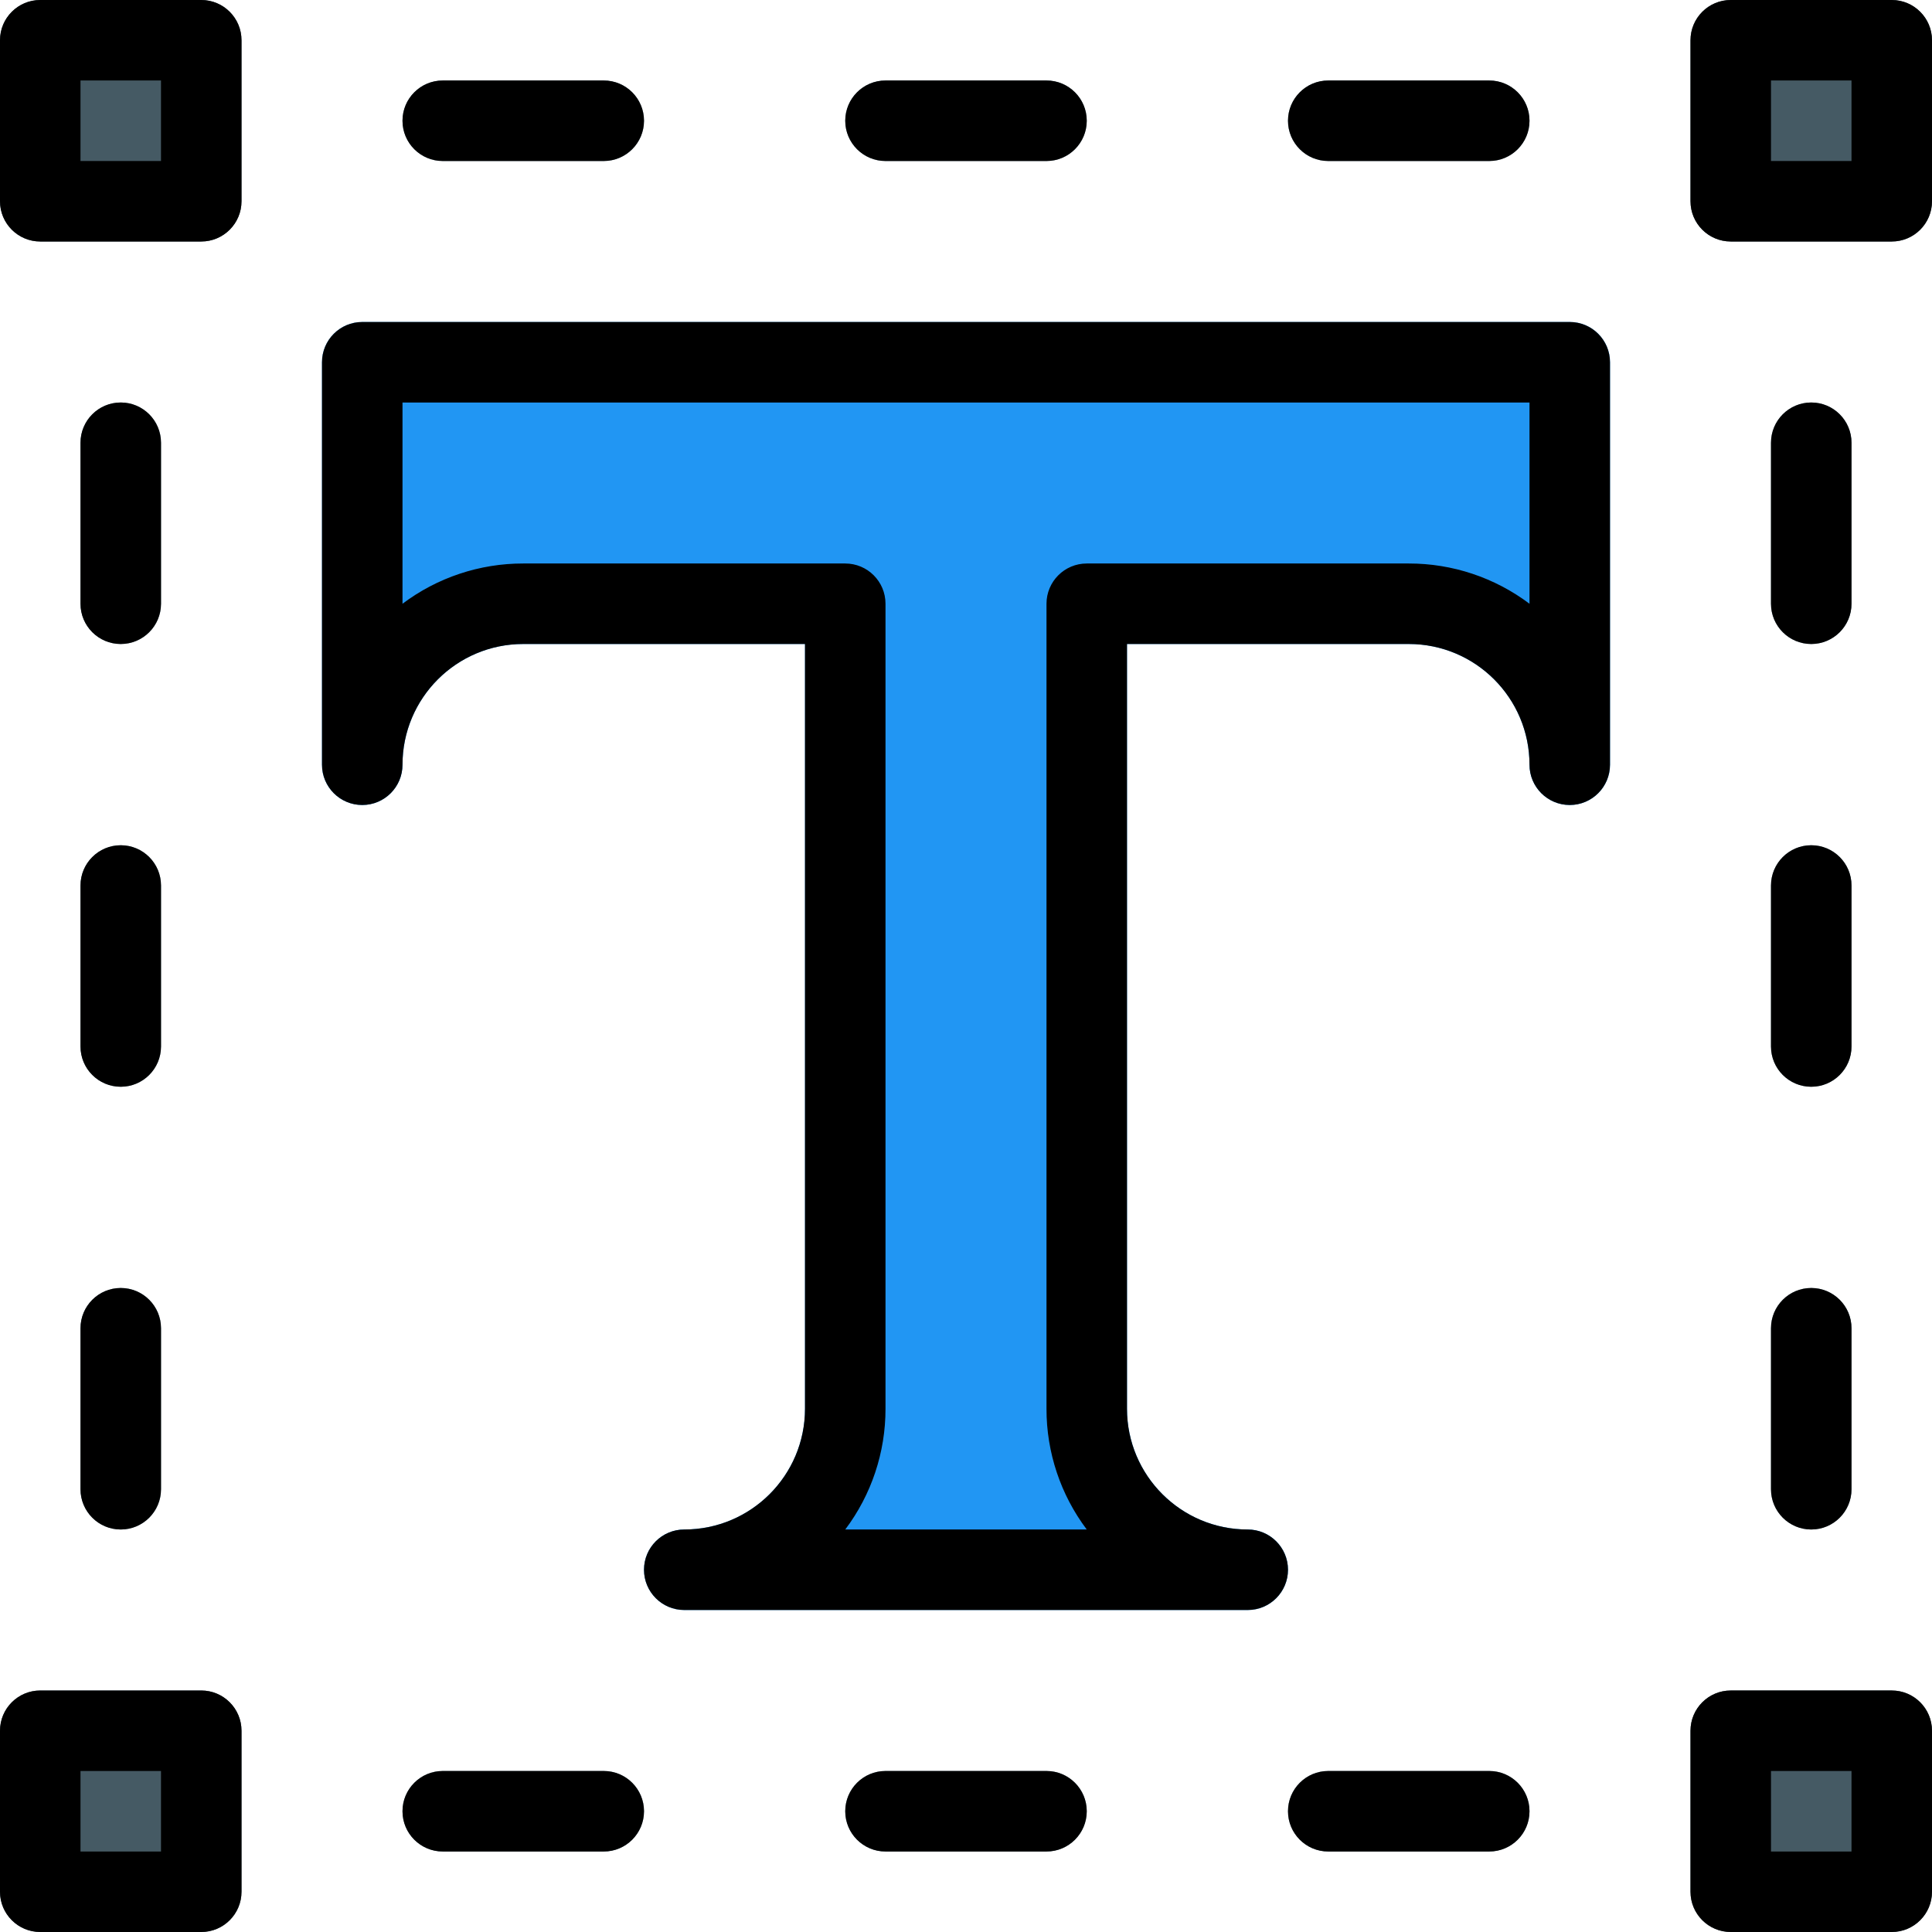
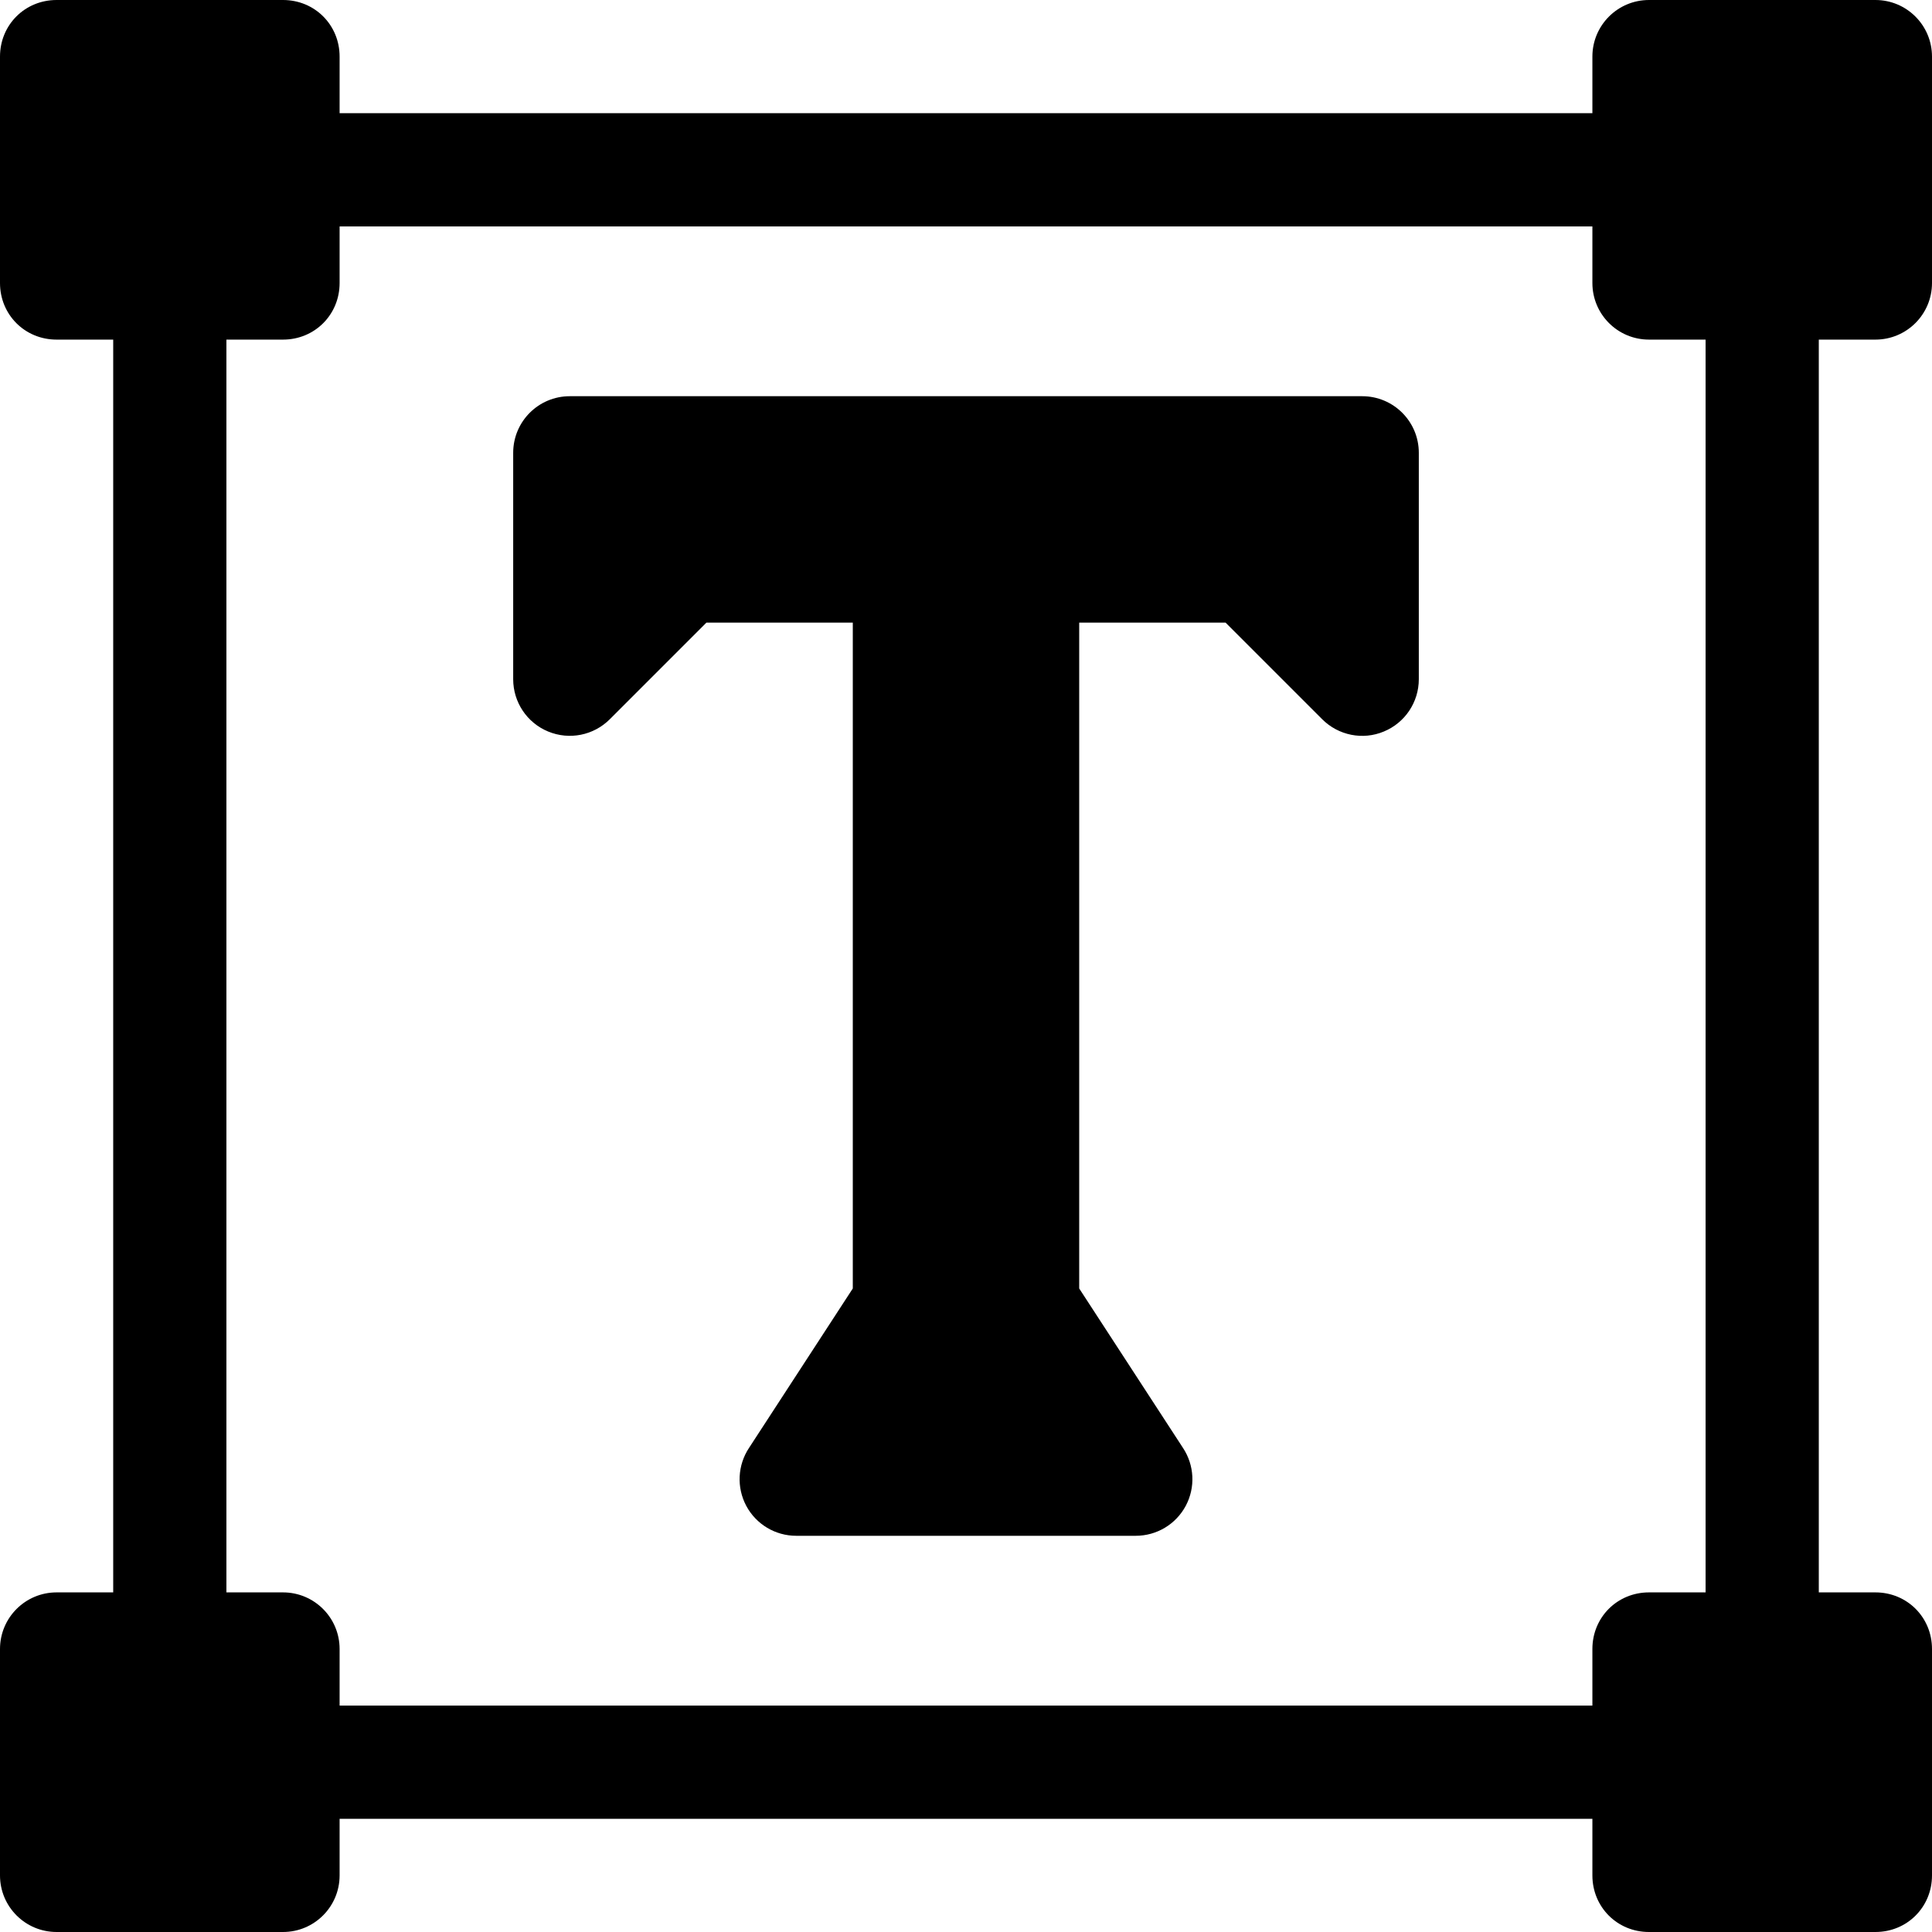
<svg xmlns="http://www.w3.org/2000/svg" version="1.1" id="Capa_1" x="0px" y="0px" viewBox="0 0 512 512" style="enable-background:new 0 0 512 512;" xml:space="preserve">
-   <path style="fill:#2196F3;" d="M416,85.333H96c-5.891,0-10.667,4.776-10.667,10.667v106.667c0,5.891,4.776,10.667,10.667,10.667  c5.891,0,10.667-4.776,10.667-10.667c0-17.673,14.327-32,32-32h74.667v202.667c0,17.673-14.327,32-32,32  c-5.891,0-10.667,4.776-10.667,10.667c0,5.891,4.776,10.667,10.667,10.667h149.333c5.891,0,10.667-4.776,10.667-10.667  c0-5.891-4.776-10.667-10.667-10.667c-17.673,0-32-14.327-32-32V170.667h74.667c17.673,0,32,14.327,32,32  c0,5.891,4.776,10.667,10.667,10.667c5.891,0,10.667-4.776,10.667-10.667V96C426.667,90.109,421.891,85.333,416,85.333z" />
  <g>
-     <path style="fill:#607D8B;" d="M117.333,42.667H160c5.891,0,10.667-4.776,10.667-10.667S165.891,21.333,160,21.333h-42.667   c-5.891,0-10.667,4.776-10.667,10.667S111.442,42.667,117.333,42.667z" />
-     <path style="fill:#607D8B;" d="M234.667,42.667h42.667C283.224,42.667,288,37.891,288,32s-4.776-10.667-10.667-10.667h-42.667   C228.776,21.333,224,26.109,224,32S228.776,42.667,234.667,42.667z" />
-     <path style="fill:#607D8B;" d="M352,42.667h42.667c5.891,0,10.667-4.776,10.667-10.667s-4.776-10.667-10.667-10.667H352   c-5.891,0-10.667,4.776-10.667,10.667S346.109,42.667,352,42.667z" />
-     <path style="fill:#607D8B;" d="M160,469.333h-42.667c-5.891,0-10.667,4.776-10.667,10.667c0,5.891,4.776,10.667,10.667,10.667H160   c5.891,0,10.667-4.776,10.667-10.667C170.667,474.109,165.891,469.333,160,469.333z" />
-     <path style="fill:#607D8B;" d="M277.333,469.333h-42.667c-5.891,0-10.667,4.776-10.667,10.667c0,5.891,4.776,10.667,10.667,10.667   h42.667c5.891,0,10.667-4.776,10.667-10.667C288,474.109,283.224,469.333,277.333,469.333z" />
-     <path style="fill:#607D8B;" d="M394.667,469.333H352c-5.891,0-10.667,4.776-10.667,10.667c0,5.891,4.776,10.667,10.667,10.667   h42.667c5.891,0,10.667-4.776,10.667-10.667C405.333,474.109,400.558,469.333,394.667,469.333z" />
-     <path style="fill:#607D8B;" d="M21.333,394.667c0,5.891,4.776,10.667,10.667,10.667s10.667-4.776,10.667-10.667V352   c0-5.891-4.776-10.667-10.667-10.667S21.333,346.109,21.333,352V394.667z" />
-     <path style="fill:#607D8B;" d="M21.333,277.333C21.333,283.224,26.109,288,32,288s10.667-4.776,10.667-10.667v-42.667   C42.667,228.776,37.891,224,32,224s-10.667,4.776-10.667,10.667V277.333z" />
-     <path style="fill:#607D8B;" d="M32,170.667c5.891,0,10.667-4.776,10.667-10.667v-42.667c0-5.891-4.776-10.667-10.667-10.667   s-10.667,4.776-10.667,10.667V160C21.333,165.891,26.109,170.667,32,170.667z" />
-     <path style="fill:#607D8B;" d="M469.333,394.667c0,5.891,4.776,10.667,10.667,10.667c5.891,0,10.667-4.776,10.667-10.667V352   c0-5.891-4.776-10.667-10.667-10.667c-5.891,0-10.667,4.776-10.667,10.667V394.667z" />
-     <path style="fill:#607D8B;" d="M469.333,277.333c0,5.891,4.776,10.667,10.667,10.667c5.891,0,10.667-4.776,10.667-10.667v-42.667   c0-5.891-4.776-10.667-10.667-10.667c-5.891,0-10.667,4.776-10.667,10.667V277.333z" />
-     <path style="fill:#607D8B;" d="M480,170.667c5.891,0,10.667-4.776,10.667-10.667v-42.667c0-5.891-4.776-10.667-10.667-10.667   c-5.891,0-10.667,4.776-10.667,10.667V160C469.333,165.891,474.109,170.667,480,170.667z" />
+     <g>
+       <path d="M497,90c8.291,0,15-6.709,15-15V15c0-8.291-6.709-15-15-15h-60c-8.291,0-15,6.709-15,15v15H90V15c0-8.401-6.599-15-15-15    H15C6.599,0,0,6.599,0,15v60c0,8.399,6.599,15,15,15h15v332H15c-8.291,0-15,6.709-15,15v60c0,8.291,6.709,15,15,15h60    c8.291,0,15-6.709,15-15v-15h332v15c0,8.399,6.599,15,15,15h60c8.401,0,15-6.601,15-15v-60c0-8.401-6.599-15-15-15h-15V90H497z     M452,422h-15c-8.401,0-15,6.599-15,15v15H90v-15c0-8.291-6.709-15-15-15H60V90h15c8.401,0,15-6.601,15-15V60h332v15    c0,8.291,6.709,15,15,15h15V422z" />
+     </g>
  </g>
  <g>
-     <path style="fill:#455A64;" d="M458.667,0h42.667C507.224,0,512,4.776,512,10.667v42.667C512,59.224,507.224,64,501.333,64h-42.667   C452.776,64,448,59.224,448,53.333V10.667C448,4.776,452.776,0,458.667,0z" />
-     <path style="fill:#455A64;" d="M10.667,0h42.667C59.224,0,64,4.776,64,10.667v42.667C64,59.224,59.224,64,53.333,64H10.667   C4.776,64,0,59.224,0,53.333V10.667C0,4.776,4.776,0,10.667,0z" />
-     <path style="fill:#455A64;" d="M458.667,448h42.667c5.891,0,10.667,4.776,10.667,10.667v42.667c0,5.891-4.776,10.667-10.667,10.667   h-42.667c-5.891,0-10.667-4.776-10.667-10.667v-42.667C448,452.776,452.776,448,458.667,448z" />
-     <path style="fill:#455A64;" d="M10.667,448h42.667C59.224,448,64,452.776,64,458.667v42.667C64,507.224,59.224,512,53.333,512   H10.667C4.776,512,0,507.224,0,501.333v-42.667C0,452.776,4.776,448,10.667,448z" />
+     <g>
+       <path d="M361,105H151c-8.291,0-15,6.709-15,15v60c0,6.064,3.647,11.543,9.258,13.857c5.625,2.329,12.056,1.04,16.348-3.252    L187.211,165H226v176.459l-27.48,42.221c-3.062,4.6-3.354,10.518-0.747,15.396S205.463,407,211,407h90    c5.537,0,10.62-3.047,13.228-7.925c2.608-4.878,2.314-10.796-0.747-15.396L286,341.459V165h38.789l25.605,25.605    c4.307,4.307,10.781,5.596,16.348,3.252c5.61-2.314,9.258-7.793,9.258-13.857v-60C376,111.709,369.291,105,361,105z" />
+     </g>
  </g>
-   <path d="M330.667,426.667H181.333c-5.891,0-10.667-4.776-10.667-10.667c0-5.891,4.776-10.667,10.667-10.667  c17.673,0,32-14.327,32-32V170.667h-74.667c-17.673,0-32,14.327-32,32c0,5.891-4.776,10.667-10.667,10.667  c-5.891,0-10.667-4.776-10.667-10.667V96c0-5.891,4.776-10.667,10.667-10.667h320c5.891,0,10.667,4.776,10.667,10.667v106.667  c0,5.891-4.776,10.667-10.667,10.667c-5.891,0-10.667-4.776-10.667-10.667c0-17.673-14.327-32-32-32h-74.667v202.667  c0,17.673,14.327,32,32,32c5.891,0,10.667,4.776,10.667,10.667C341.333,421.891,336.558,426.667,330.667,426.667z M224,405.333h64  c-6.942-9.222-10.687-20.457-10.667-32V160c0-5.891,4.776-10.667,10.667-10.667h85.333c11.543-0.02,22.778,3.725,32,10.667v-53.333  H106.667V160c9.222-6.942,20.457-10.687,32-10.667H224c5.891,0,10.667,4.776,10.667,10.667v213.333  C234.687,384.876,230.942,396.111,224,405.333z" />
-   <path d="M160,42.667h-42.667c-5.891,0-10.667-4.776-10.667-10.667s4.776-10.667,10.667-10.667H160  c5.891,0,10.667,4.776,10.667,10.667S165.891,42.667,160,42.667z" />
-   <path d="M277.333,42.667h-42.667C228.776,42.667,224,37.891,224,32s4.776-10.667,10.667-10.667h42.667  C283.224,21.333,288,26.109,288,32S283.224,42.667,277.333,42.667z" />
-   <path d="M394.667,42.667H352c-5.891,0-10.667-4.776-10.667-10.667S346.109,21.333,352,21.333h42.667  c5.891,0,10.667,4.776,10.667,10.667S400.558,42.667,394.667,42.667z" />
-   <path d="M160,490.667h-42.667c-5.891,0-10.667-4.776-10.667-10.667c0-5.891,4.776-10.667,10.667-10.667H160  c5.891,0,10.667,4.776,10.667,10.667C170.667,485.891,165.891,490.667,160,490.667z" />
-   <path d="M277.333,490.667h-42.667c-5.891,0-10.667-4.776-10.667-10.667c0-5.891,4.776-10.667,10.667-10.667h42.667  c5.891,0,10.667,4.776,10.667,10.667C288,485.891,283.224,490.667,277.333,490.667z" />
-   <path d="M394.667,490.667H352c-5.891,0-10.667-4.776-10.667-10.667c0-5.891,4.776-10.667,10.667-10.667h42.667  c5.891,0,10.667,4.776,10.667,10.667C405.333,485.891,400.558,490.667,394.667,490.667z" />
-   <path d="M32,405.333c-5.891,0-10.667-4.776-10.667-10.667V352c0-5.891,4.776-10.667,10.667-10.667S42.667,346.109,42.667,352v42.667  C42.667,400.558,37.891,405.333,32,405.333z" />
-   <path d="M32,288c-5.891,0-10.667-4.776-10.667-10.667v-42.667C21.333,228.776,26.109,224,32,224s10.667,4.776,10.667,10.667v42.667  C42.667,283.224,37.891,288,32,288z" />
-   <path d="M32,170.667c-5.891,0-10.667-4.776-10.667-10.667v-42.667c0-5.891,4.776-10.667,10.667-10.667s10.667,4.776,10.667,10.667  V160C42.667,165.891,37.891,170.667,32,170.667z" />
-   <path d="M480,405.333c-5.891,0-10.667-4.776-10.667-10.667V352c0-5.891,4.776-10.667,10.667-10.667  c5.891,0,10.667,4.776,10.667,10.667v42.667C490.667,400.558,485.891,405.333,480,405.333z" />
-   <path d="M480,288c-5.891,0-10.667-4.776-10.667-10.667v-42.667c0-5.891,4.776-10.667,10.667-10.667  c5.891,0,10.667,4.776,10.667,10.667v42.667C490.667,283.224,485.891,288,480,288z" />
-   <path d="M480,170.667c-5.891,0-10.667-4.776-10.667-10.667v-42.667c0-5.891,4.776-10.667,10.667-10.667  c5.891,0,10.667,4.776,10.667,10.667V160C490.667,165.891,485.891,170.667,480,170.667z" />
-   <path d="M501.333,64h-42.667C452.776,64,448,59.224,448,53.333V10.667C448,4.776,452.776,0,458.667,0h42.667  C507.224,0,512,4.776,512,10.667v42.667C512,59.224,507.224,64,501.333,64z M469.333,42.667h21.333V21.333h-21.333V42.667z" />
-   <path d="M53.333,64H10.667C4.776,64,0,59.224,0,53.333V10.667C0,4.776,4.776,0,10.667,0h42.667C59.224,0,64,4.776,64,10.667v42.667  C64,59.224,59.224,64,53.333,64z M21.333,42.667h21.333V21.333H21.333V42.667z" />
-   <path d="M501.333,512h-42.667c-5.891,0-10.667-4.776-10.667-10.667v-42.667c0-5.891,4.776-10.667,10.667-10.667h42.667  c5.891,0,10.667,4.776,10.667,10.667v42.667C512,507.224,507.224,512,501.333,512z M469.333,490.667h21.333v-21.333h-21.333V490.667  z" />
-   <path d="M53.333,512H10.667C4.776,512,0,507.224,0,501.333v-42.667C0,452.776,4.776,448,10.667,448h42.667  C59.224,448,64,452.776,64,458.667v42.667C64,507.224,59.224,512,53.333,512z M21.333,490.667h21.333v-21.333H21.333V490.667z" />
  <g>
</g>
  <g>
</g>
  <g>
</g>
  <g>
</g>
  <g>
</g>
  <g>
</g>
  <g>
</g>
  <g>
</g>
  <g>
</g>
  <g>
</g>
  <g>
</g>
  <g>
</g>
  <g>
</g>
  <g>
</g>
  <g>
</g>
</svg>
